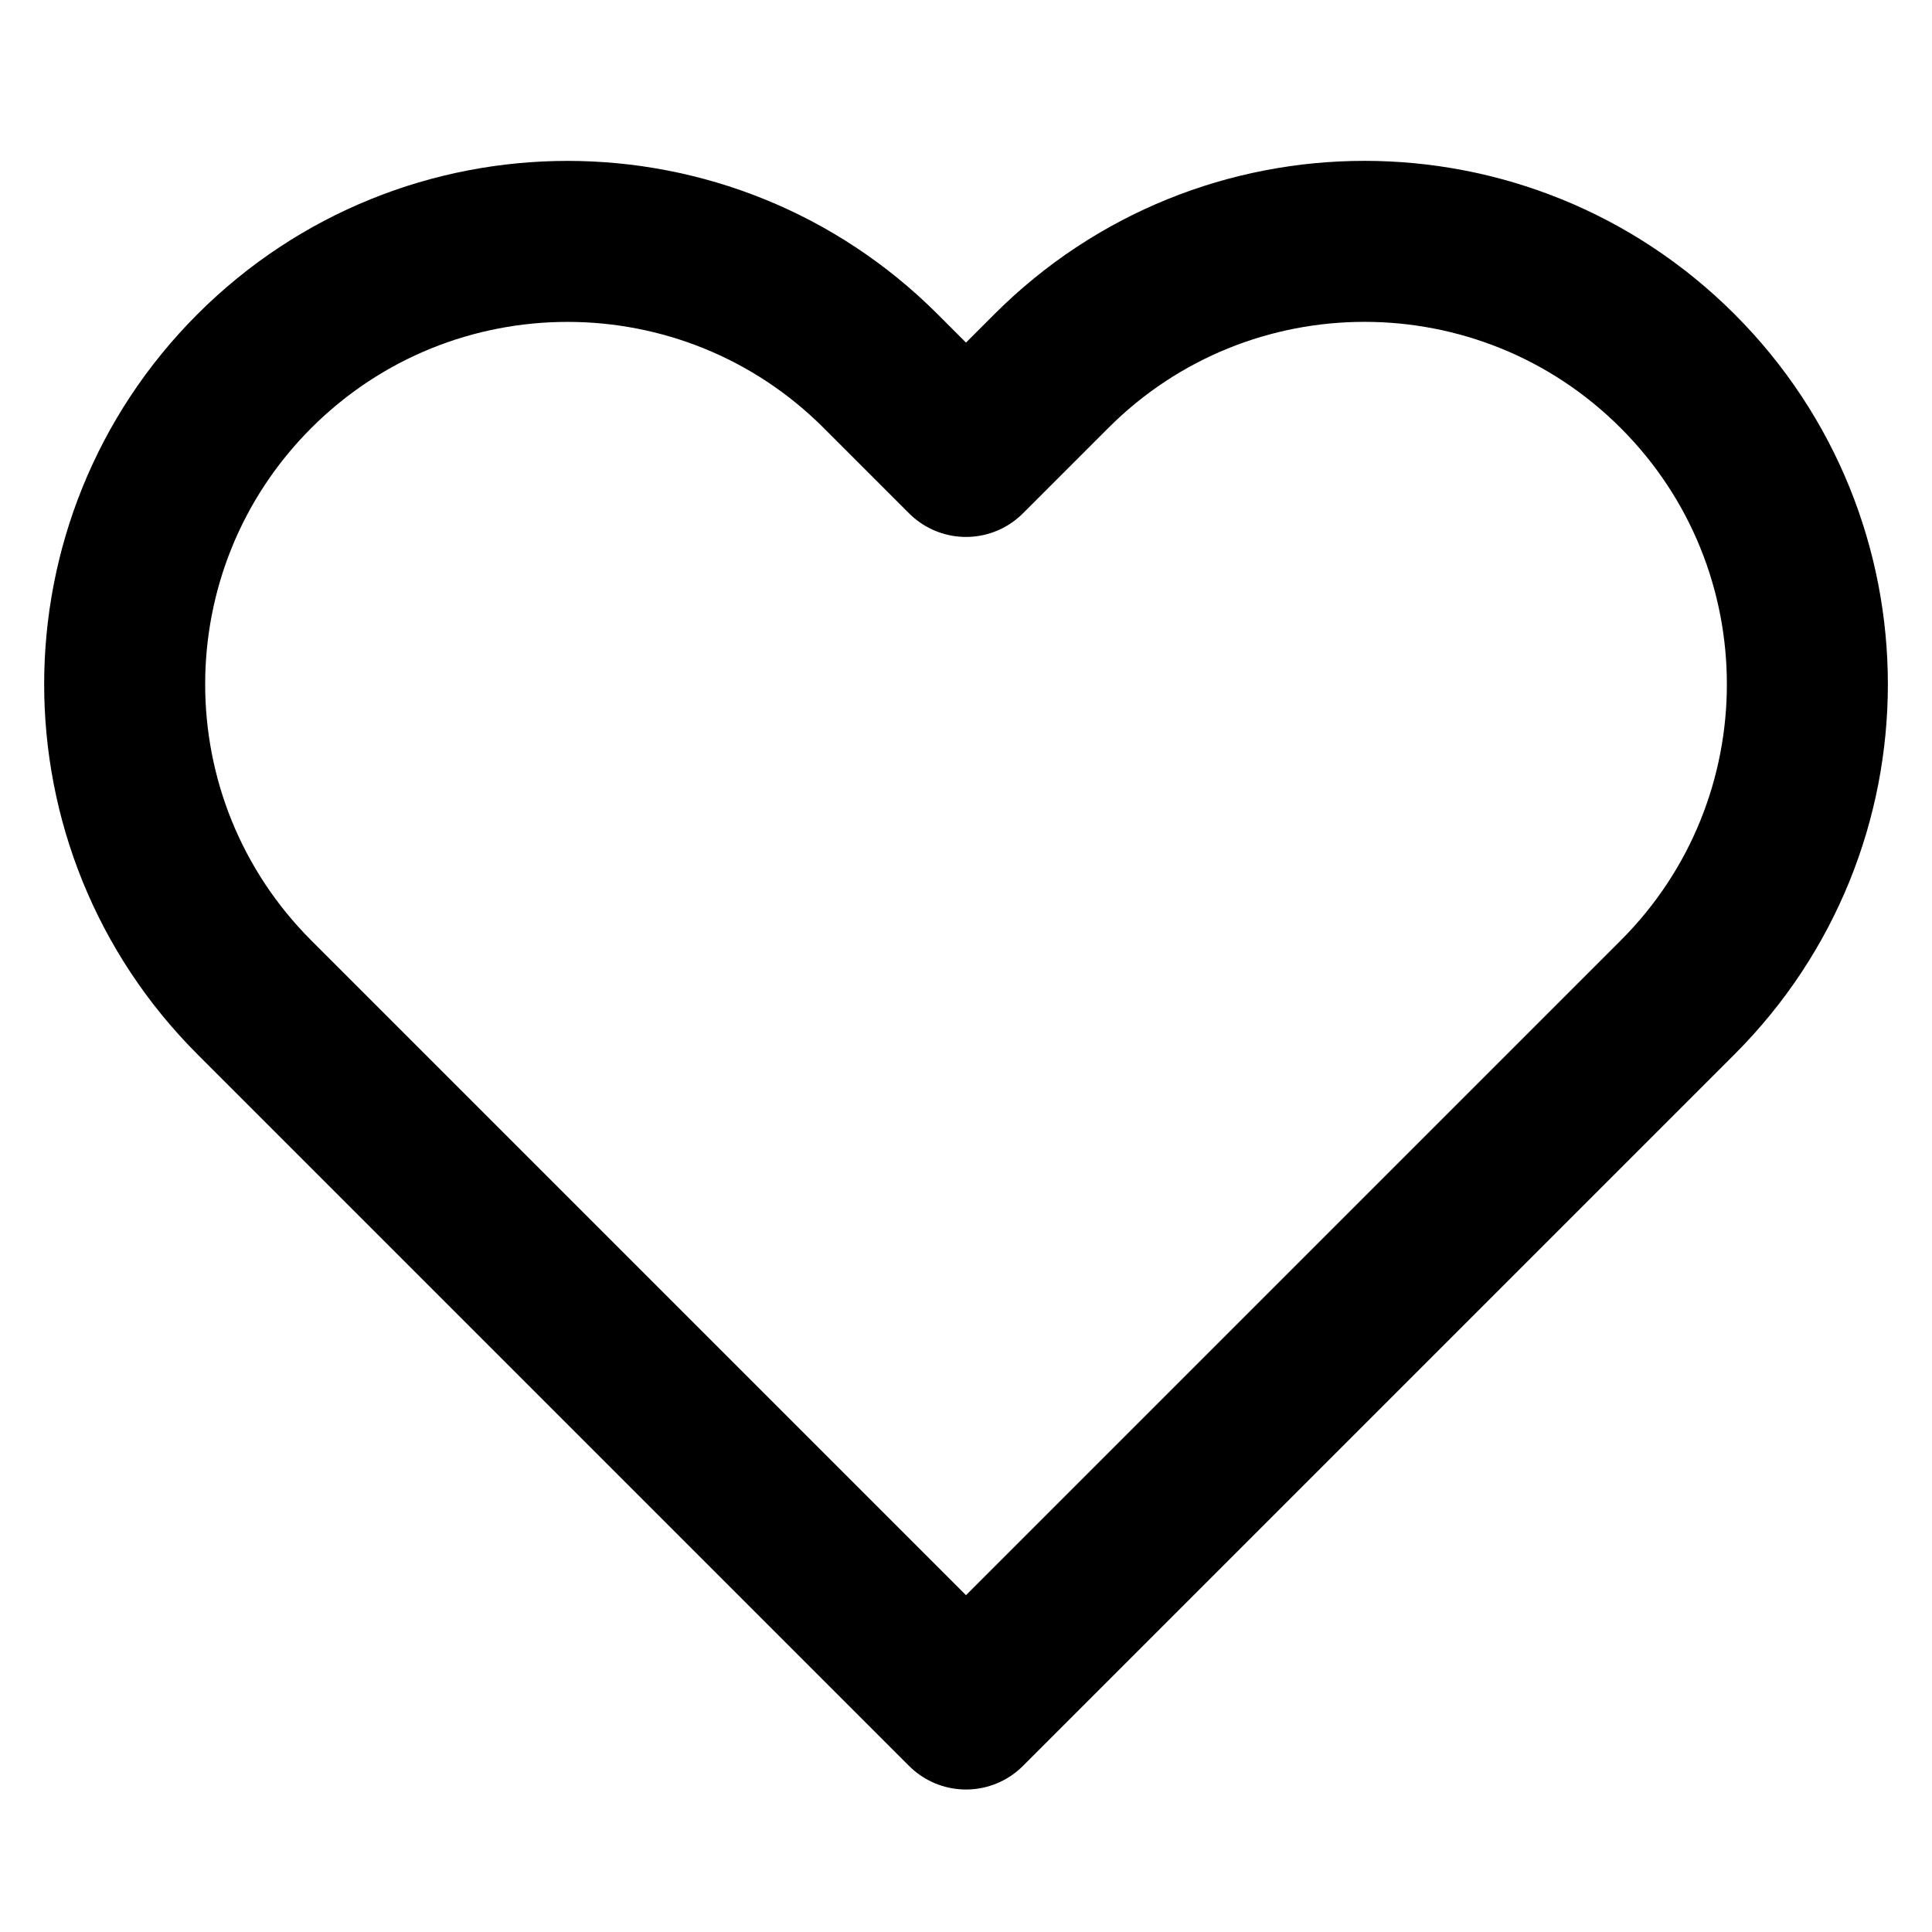
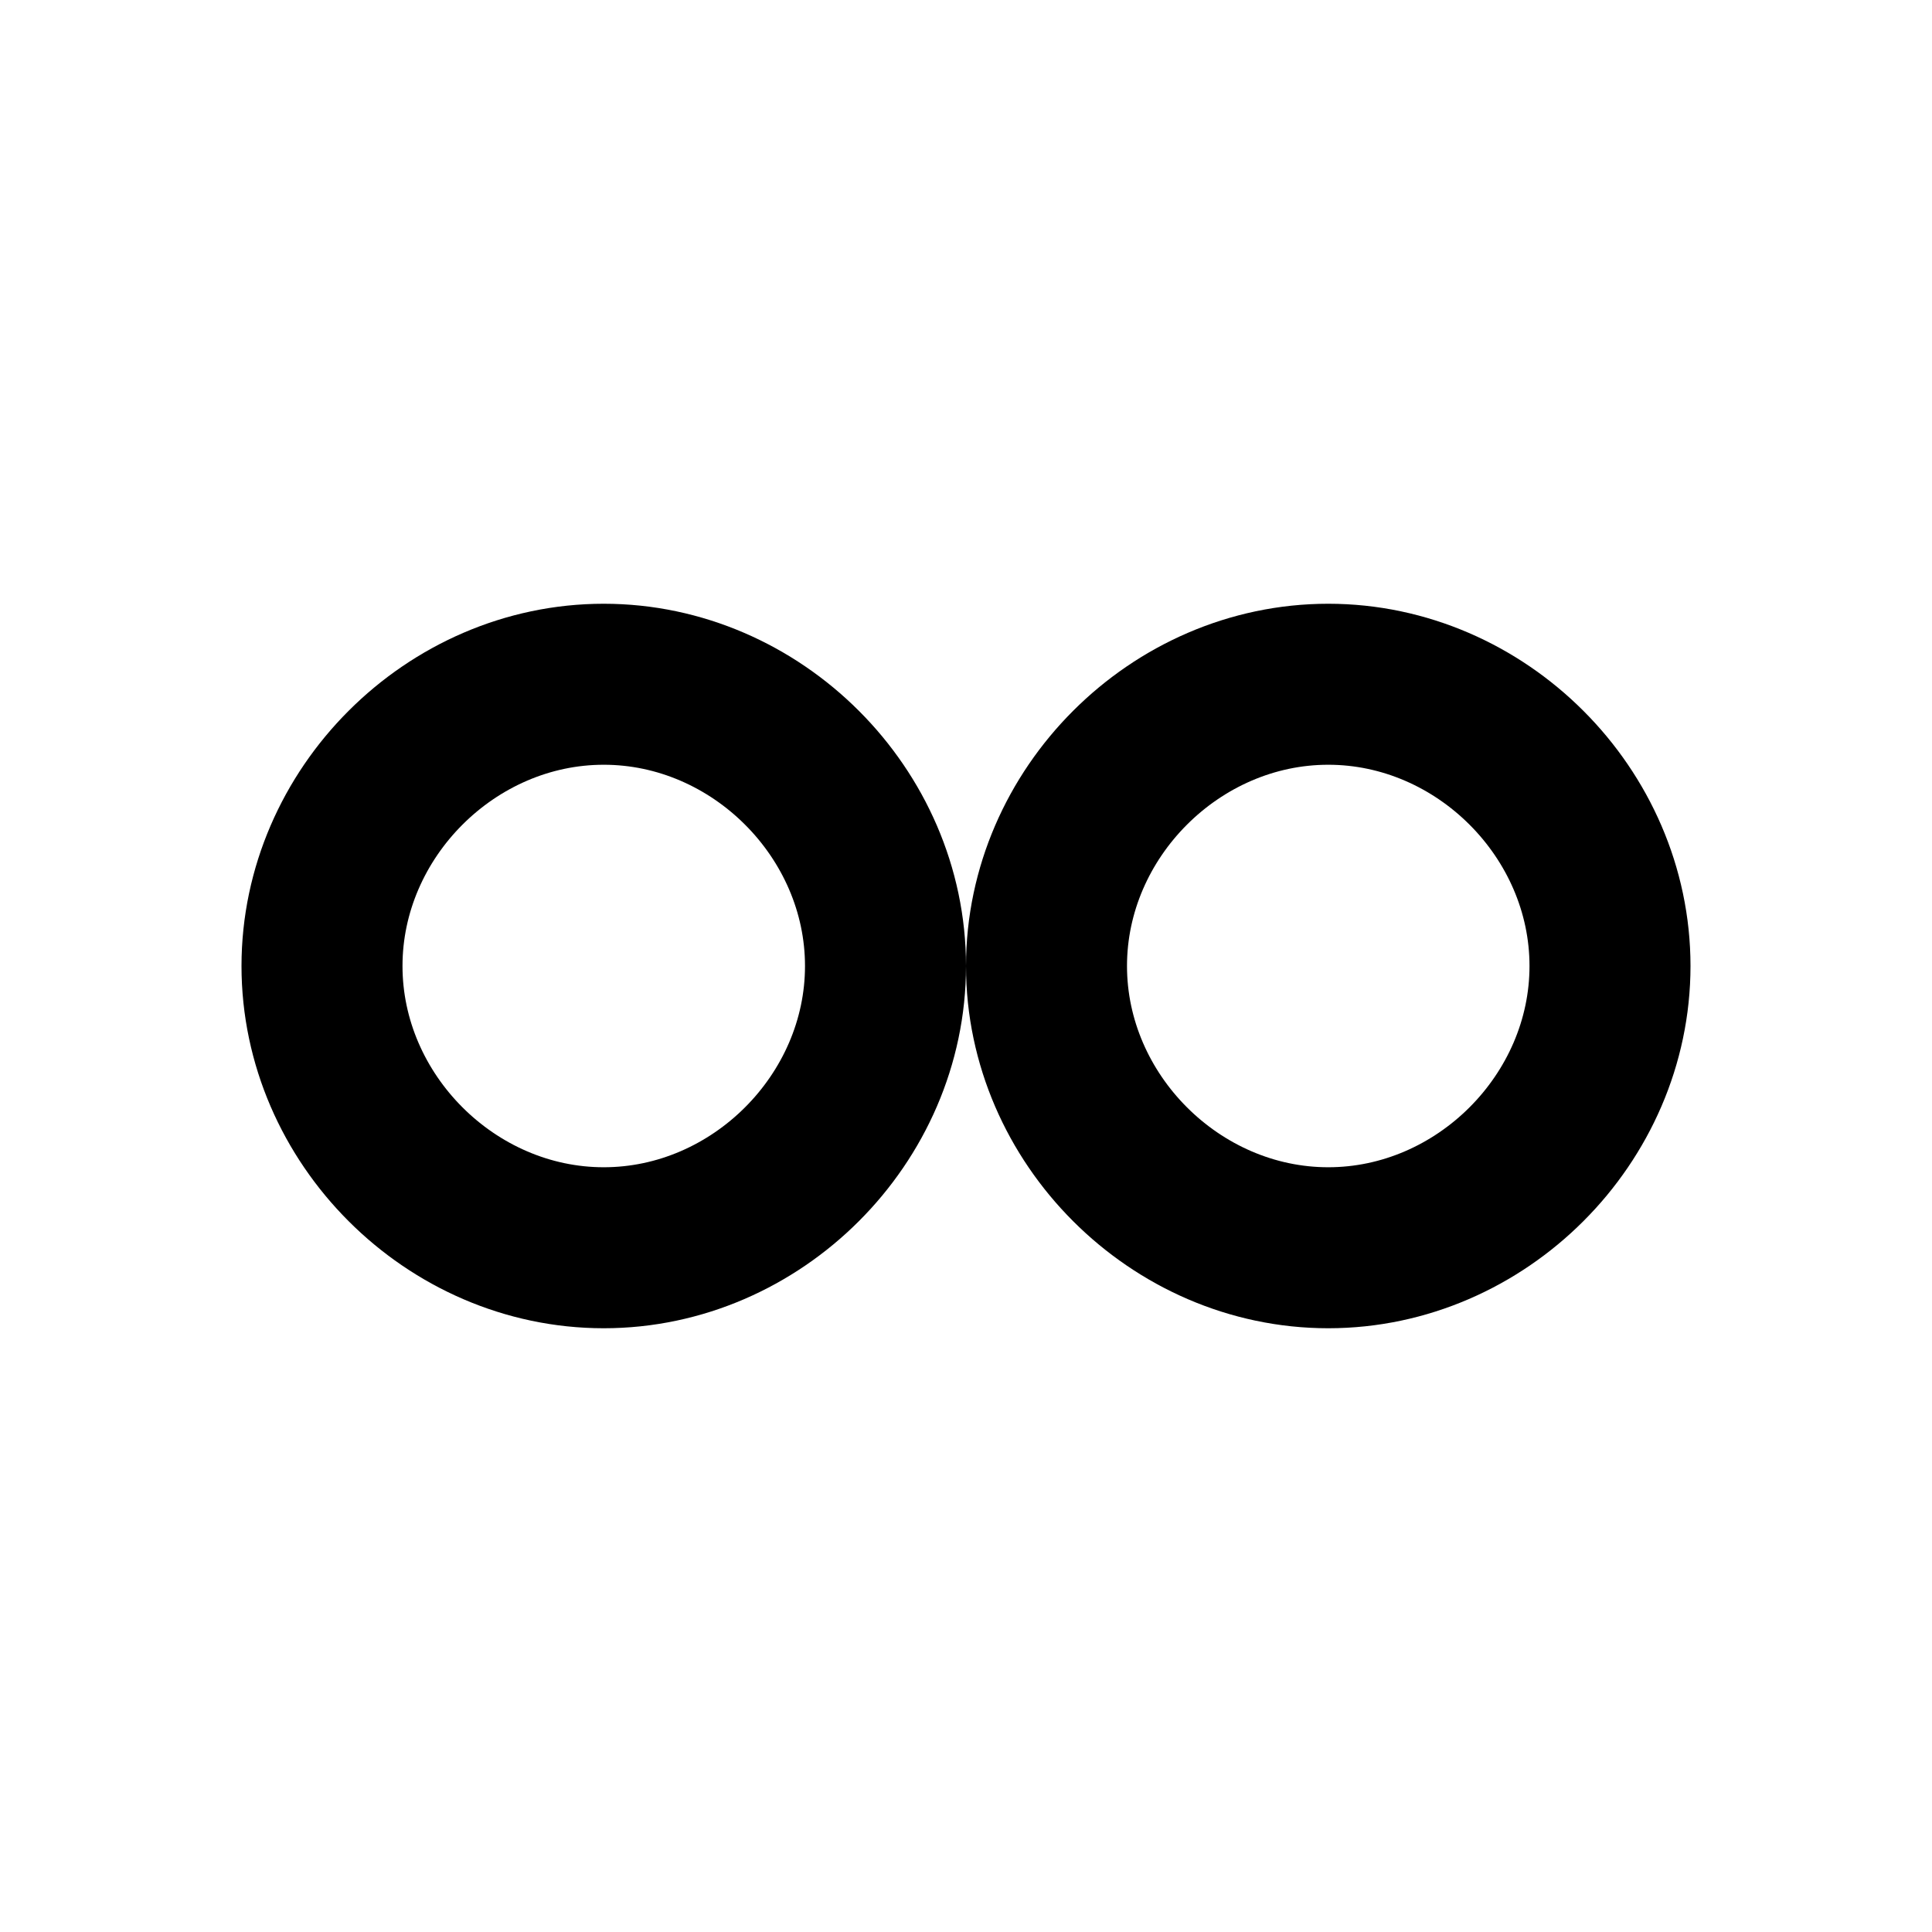
- <svg xmlns="http://www.w3.org/2000/svg" width="24" height="24" viewBox="0 0 24 24" fill="none" stroke="currentColor" stroke-width="2" stroke-linecap="round" stroke-linejoin="round" class="feather feather-heart">
-   <path d="M20.84 4.61a5.5 5.5 0 0 0-7.78 0L12 5.67l-1.06-1.06a5.5 5.5 0 0 0-7.78 7.78l1.06 1.06L12 21.23l7.78-7.78 1.06-1.06a5.5 5.5 0 0 0 0-7.78z" />
+ <svg xmlns="http://www.w3.org/2000/svg" width="24" height="24" viewBox="0 0 24 24" fill="none" stroke="currentColor" stroke-width="2" stroke-linecap="round" stroke-linejoin="round">
+   <path d="M16.5 8.5c1.9 0 3.5 1.6 3.5 3.5s-1.6 3.5-3.5 3.5-3.5-1.6-3.5-3.5 1.6-3.5 3.5-3.5z" />
+   <path d="M7.5 8.5c1.9 0 3.5 1.6 3.5 3.5s-1.6 3.5-3.5 3.5S4 13.9 4 12s1.6-3.5 3.5-3.5z" />
</svg>
